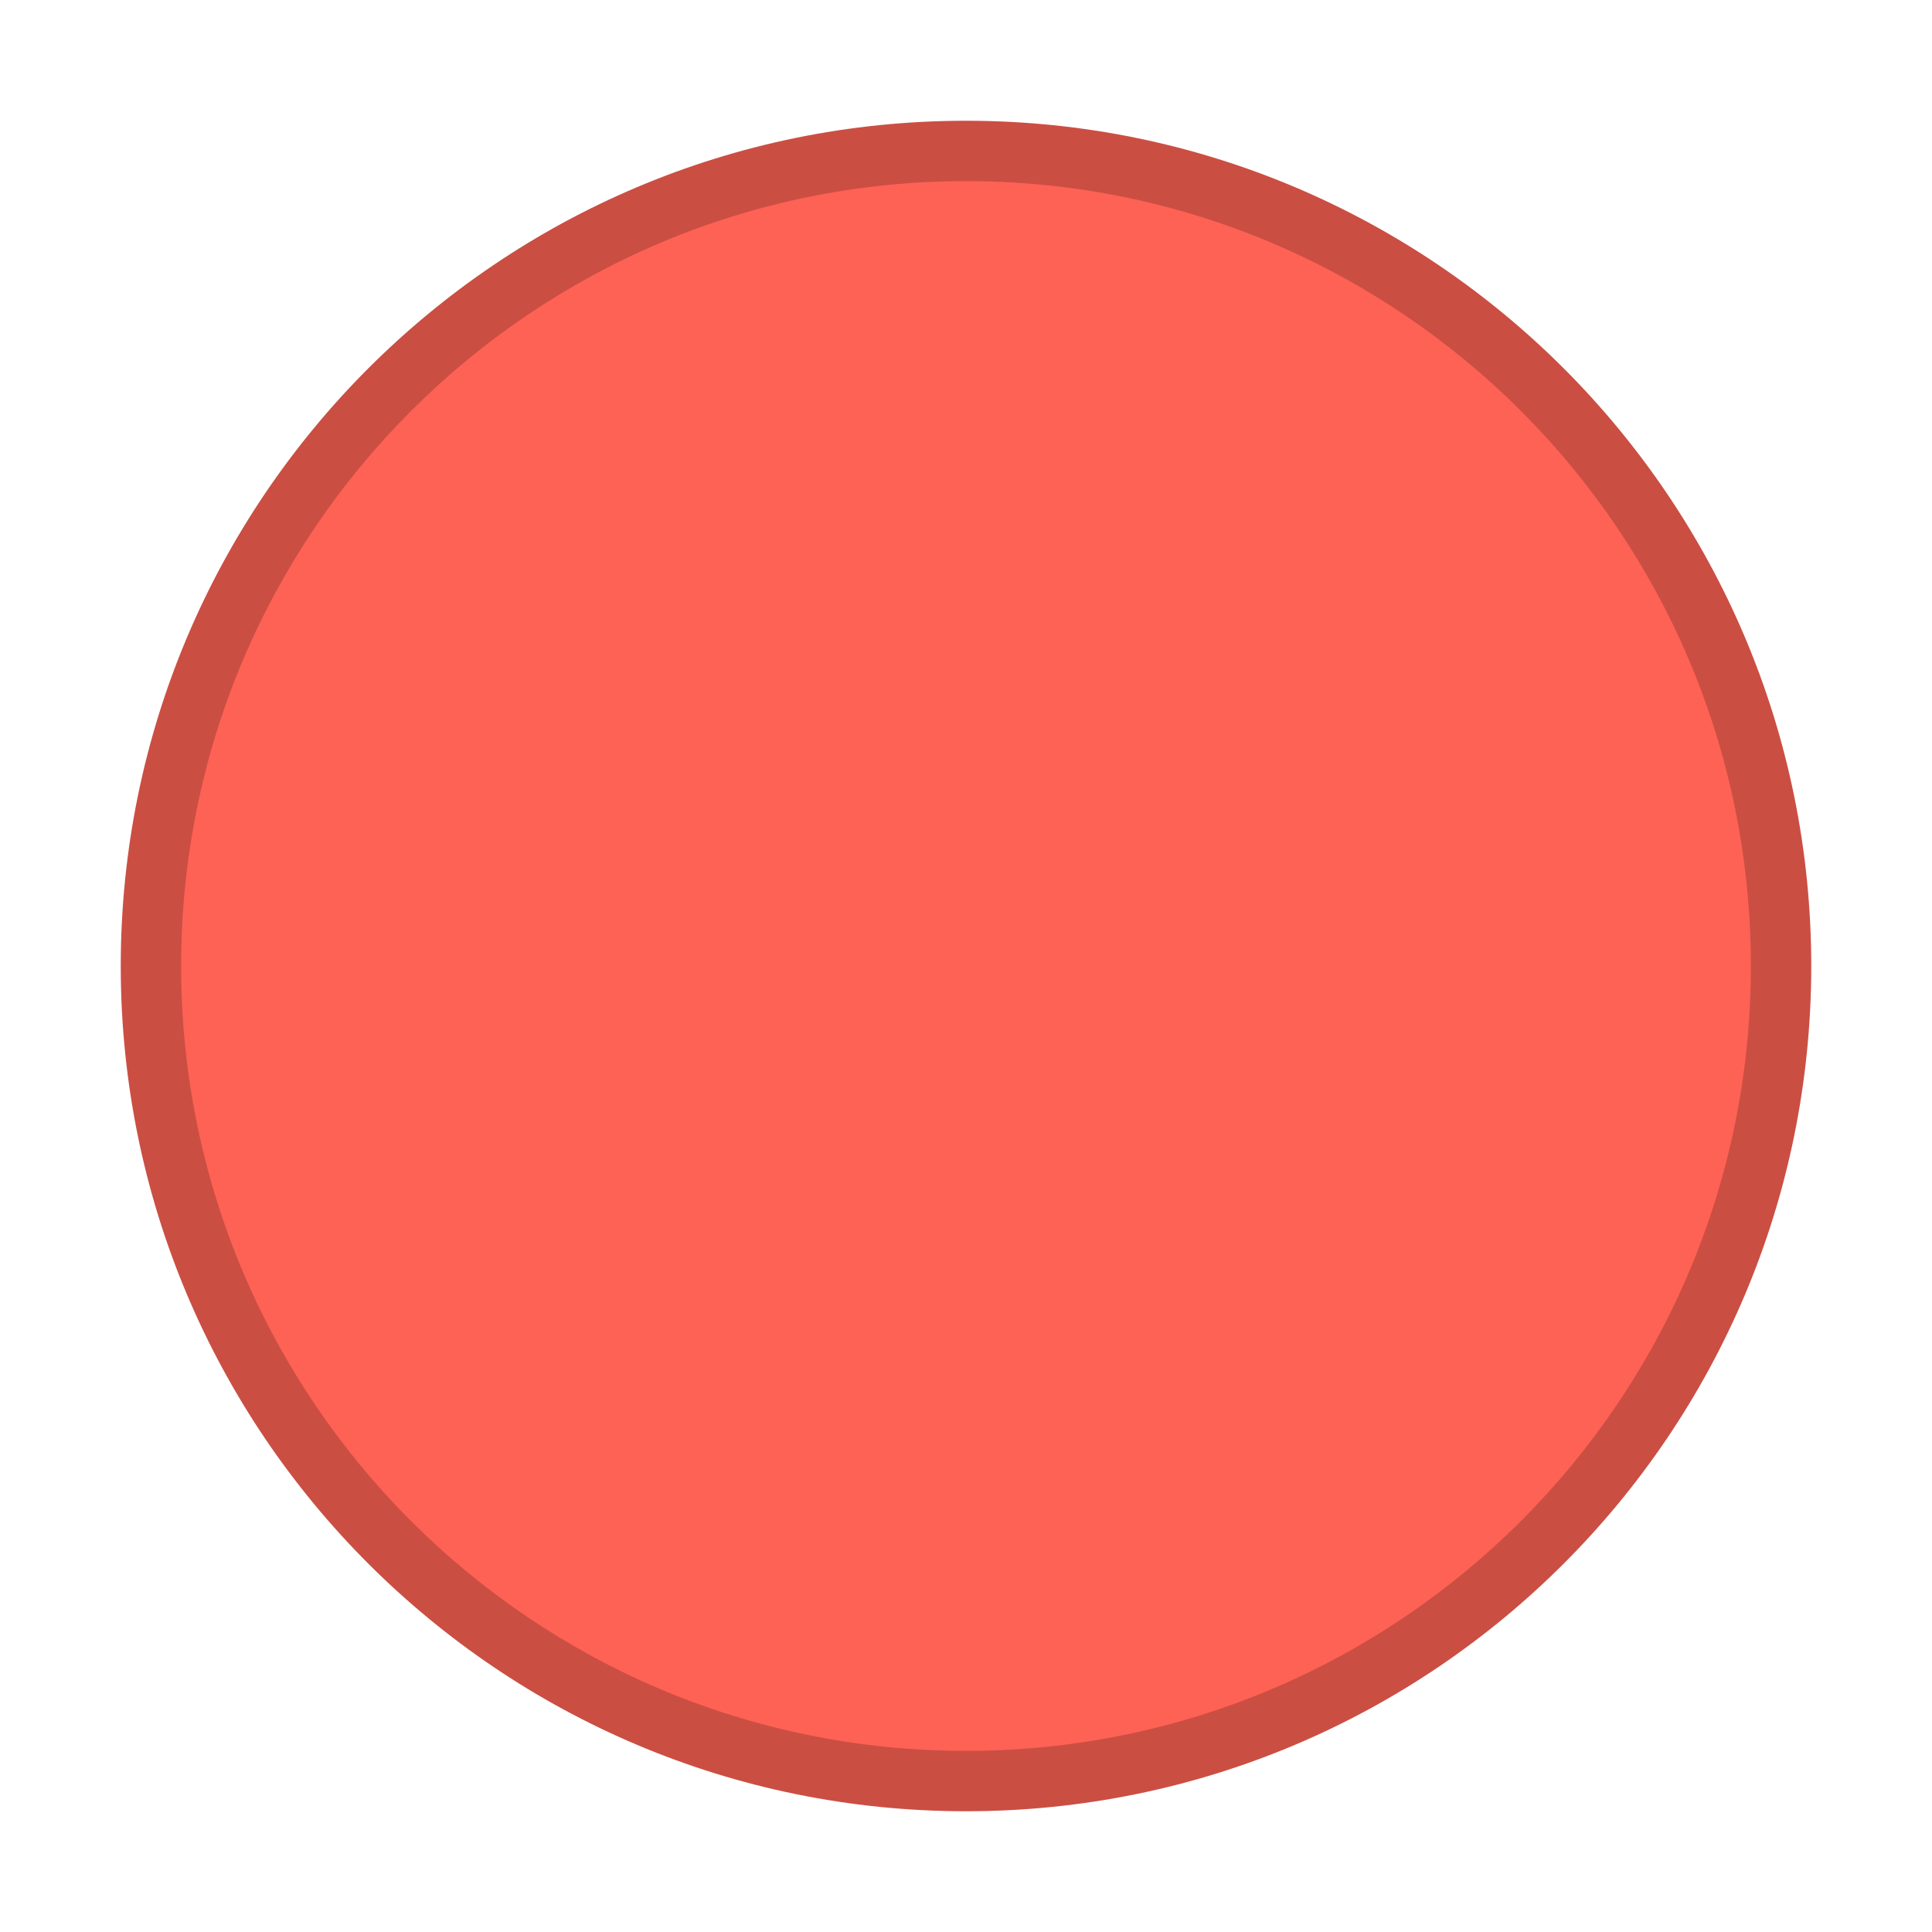
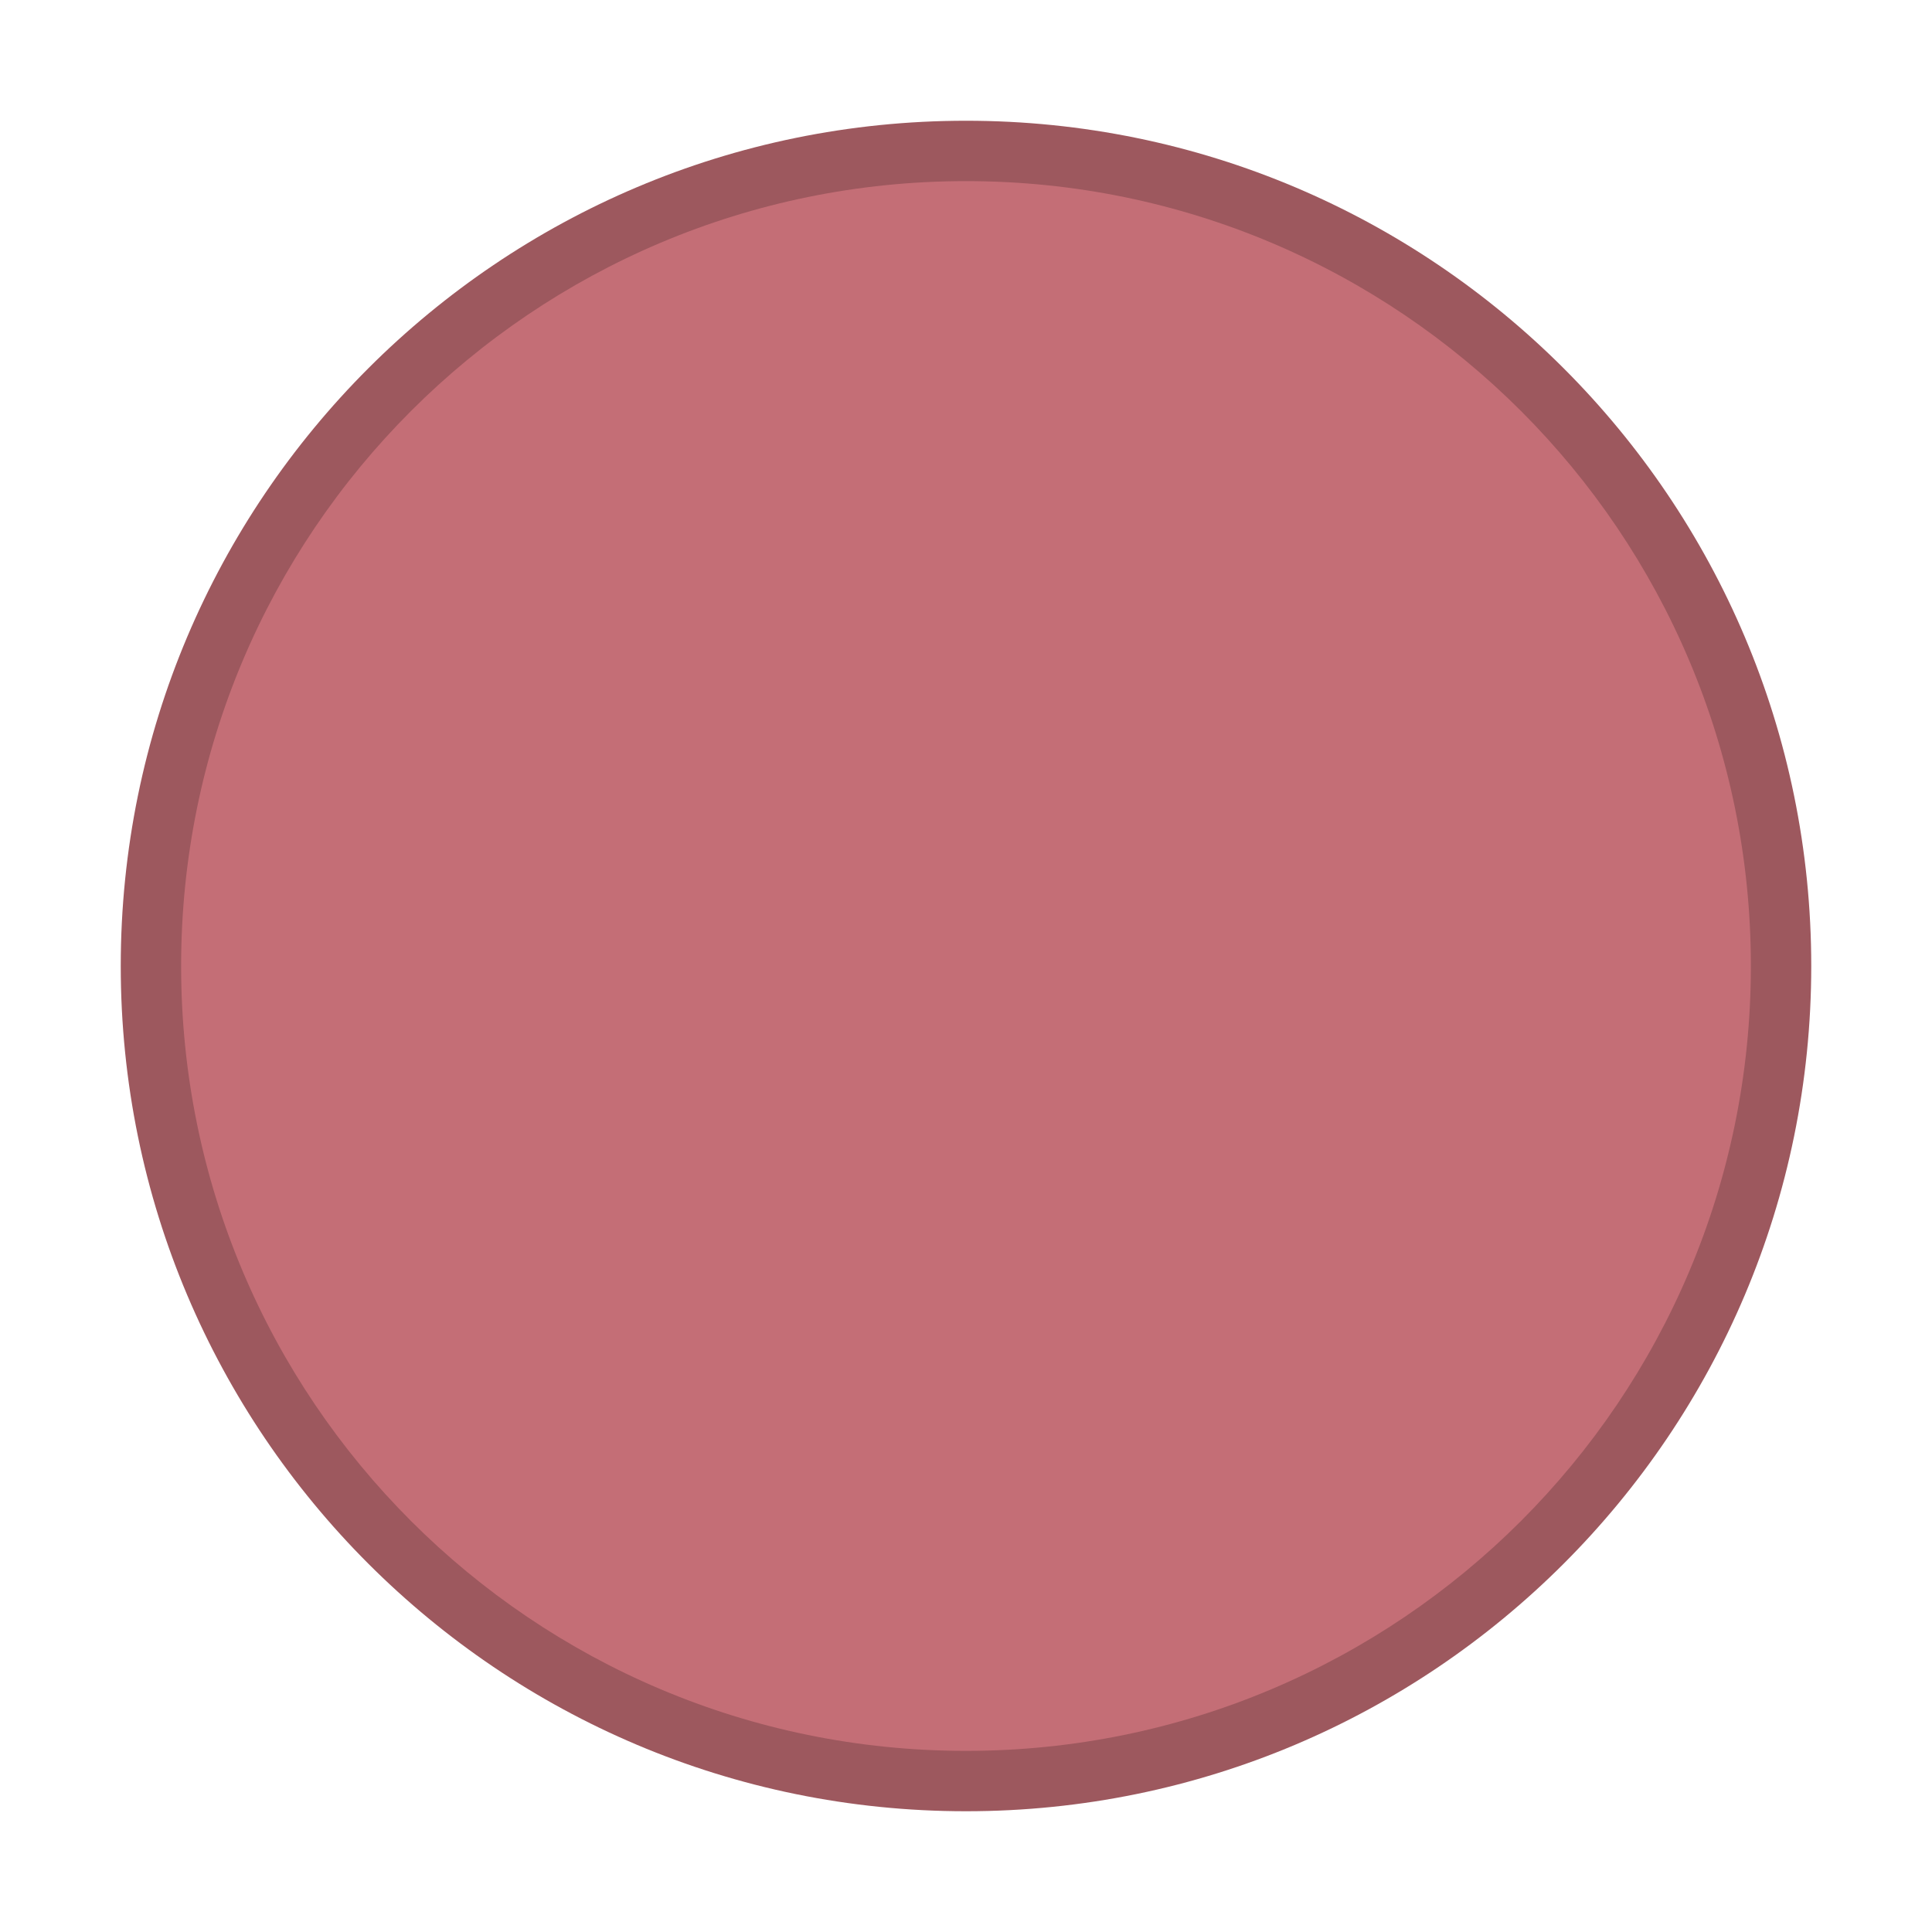
- <svg xmlns="http://www.w3.org/2000/svg" width="16" height="16" version="1.1" id="svg3042">
-   <defs id="defs3046" />
-   <path d="m 8,15 c 3.866,0 7,-3.134 7,-7 C 15,4.134 11.866,1 8,1 4.134,1 1,4.134 1,8 c 0,3.866 3.134,7 7,7" fill="#cb4e43" id="path3033" />
-   <path d="m 8,14.5 c 3.59,0 6.5,-2.91 6.5,-6.5 0,-3.59 -2.91,-6.5 -6.5,-6.5 -3.59,0 -6.5,2.91 -6.5,6.5 C 1.5,11.59 4.41,14.5 8,14.5" fill="#fe6254" id="path3035" />
+ <svg xmlns="http://www.w3.org/2000/svg" width="16" height="16" version="1.1" id="svg13">
+   <defs id="defs17" />
+   <g transform="translate(-293,242.6378)" style="display:inline" id="titlebutton-close">
+     <rect style="opacity:0;fill:#000000;fill-opacity:1;stroke:none;stroke-width:0.474;stroke-linejoin:miter;stroke-miterlimit:4;stroke-dasharray:none;stroke-opacity:1;paint-order:markers stroke fill" id="rect1569-36" width="16" height="16" x="293" y="-242.638" ry="1.6930764e-05" />
+     <g transform="translate(294,-241.6378)" id="titlebutton-close-1-7" style="enable-background:new">
+       <g transform="translate(-5,-1033.362)" id="g6-53">
+         <path style="fill:#9d585e;fill-opacity:1;fill-rule:evenodd;stroke:none" d="m 12,1047.362 c 3.866,0 7,-3.134 7,-7 0,-3.866 -3.134,-7 -7,-7 -3.866,0 -7,3.134 -7,7 0,3.866 3.134,7 7,7" id="path2-56" />
+         <path style="fill:#c46e76;fill-opacity:1;fill-rule:evenodd;stroke:none" d="m 12,1046.862 c 3.59,0 6.5,-2.91 6.5,-6.5 0,-3.59 -2.91,-6.5 -6.5,-6.5 -3.59,0 -6.5,2.91 -6.5,6.5 0,3.59 2.91,6.5 6.5,6.5" id="path4" />
+       </g>
+     </g>
+   </g>
</svg>
